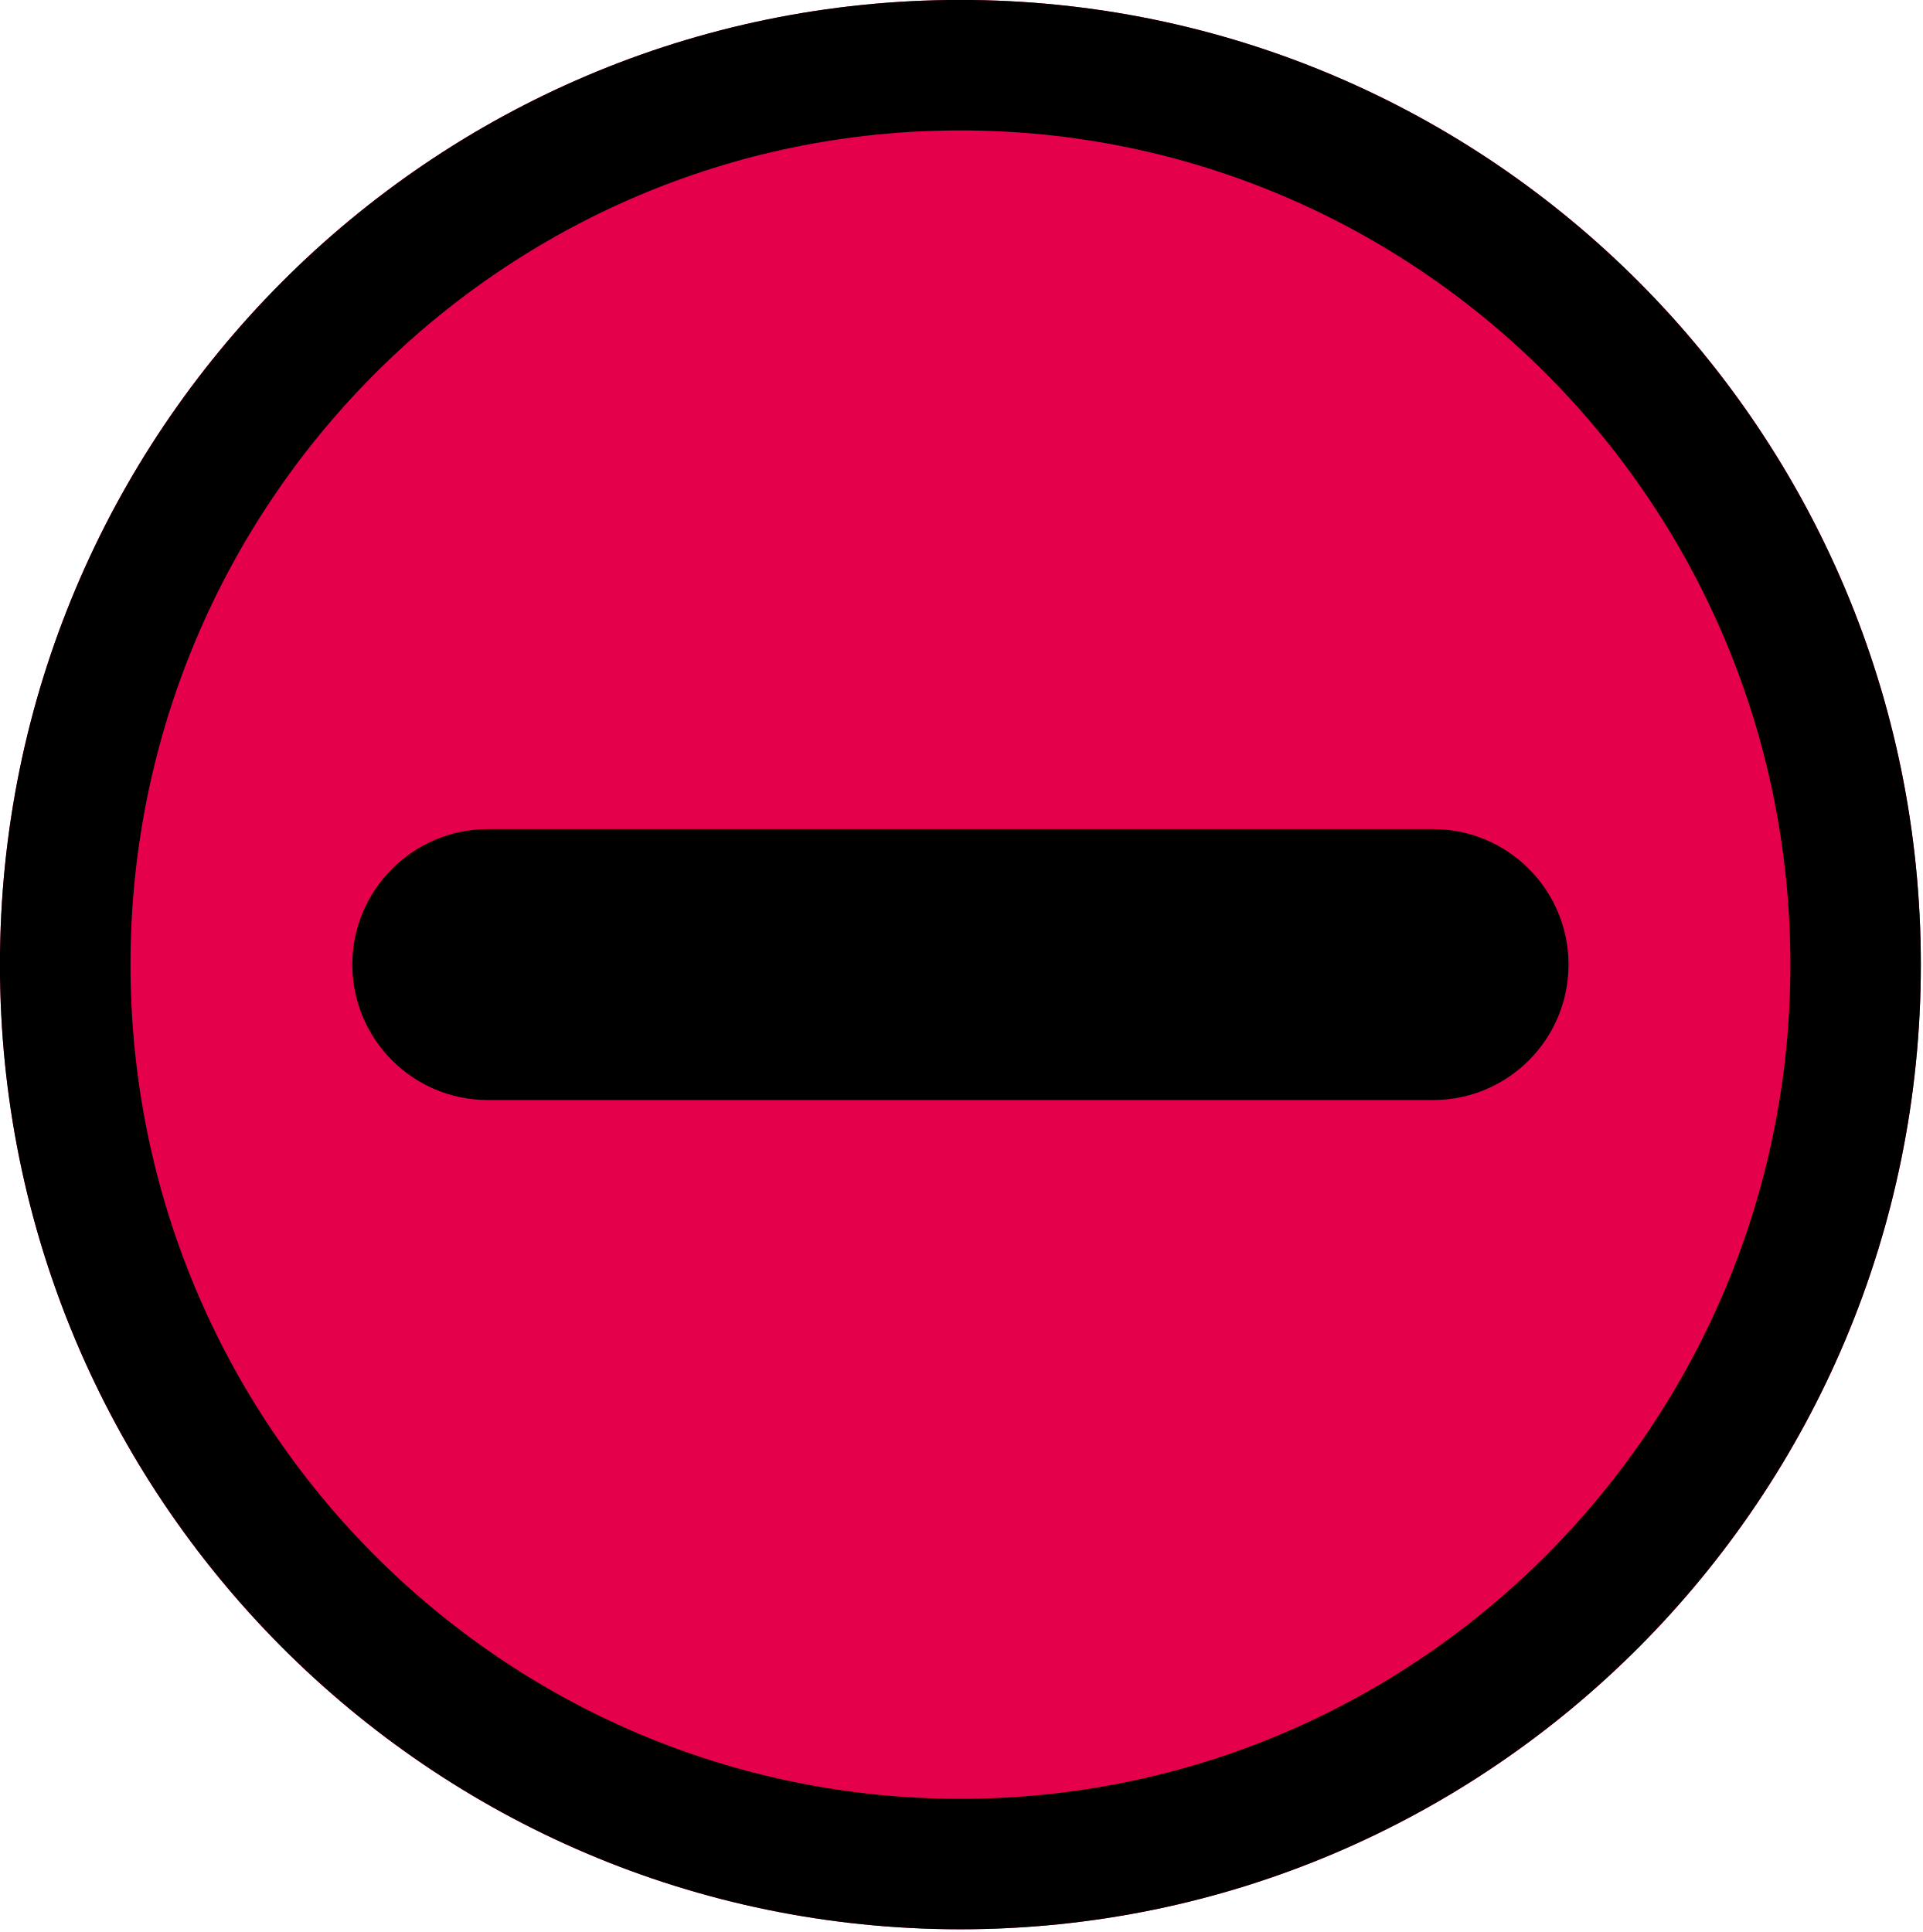
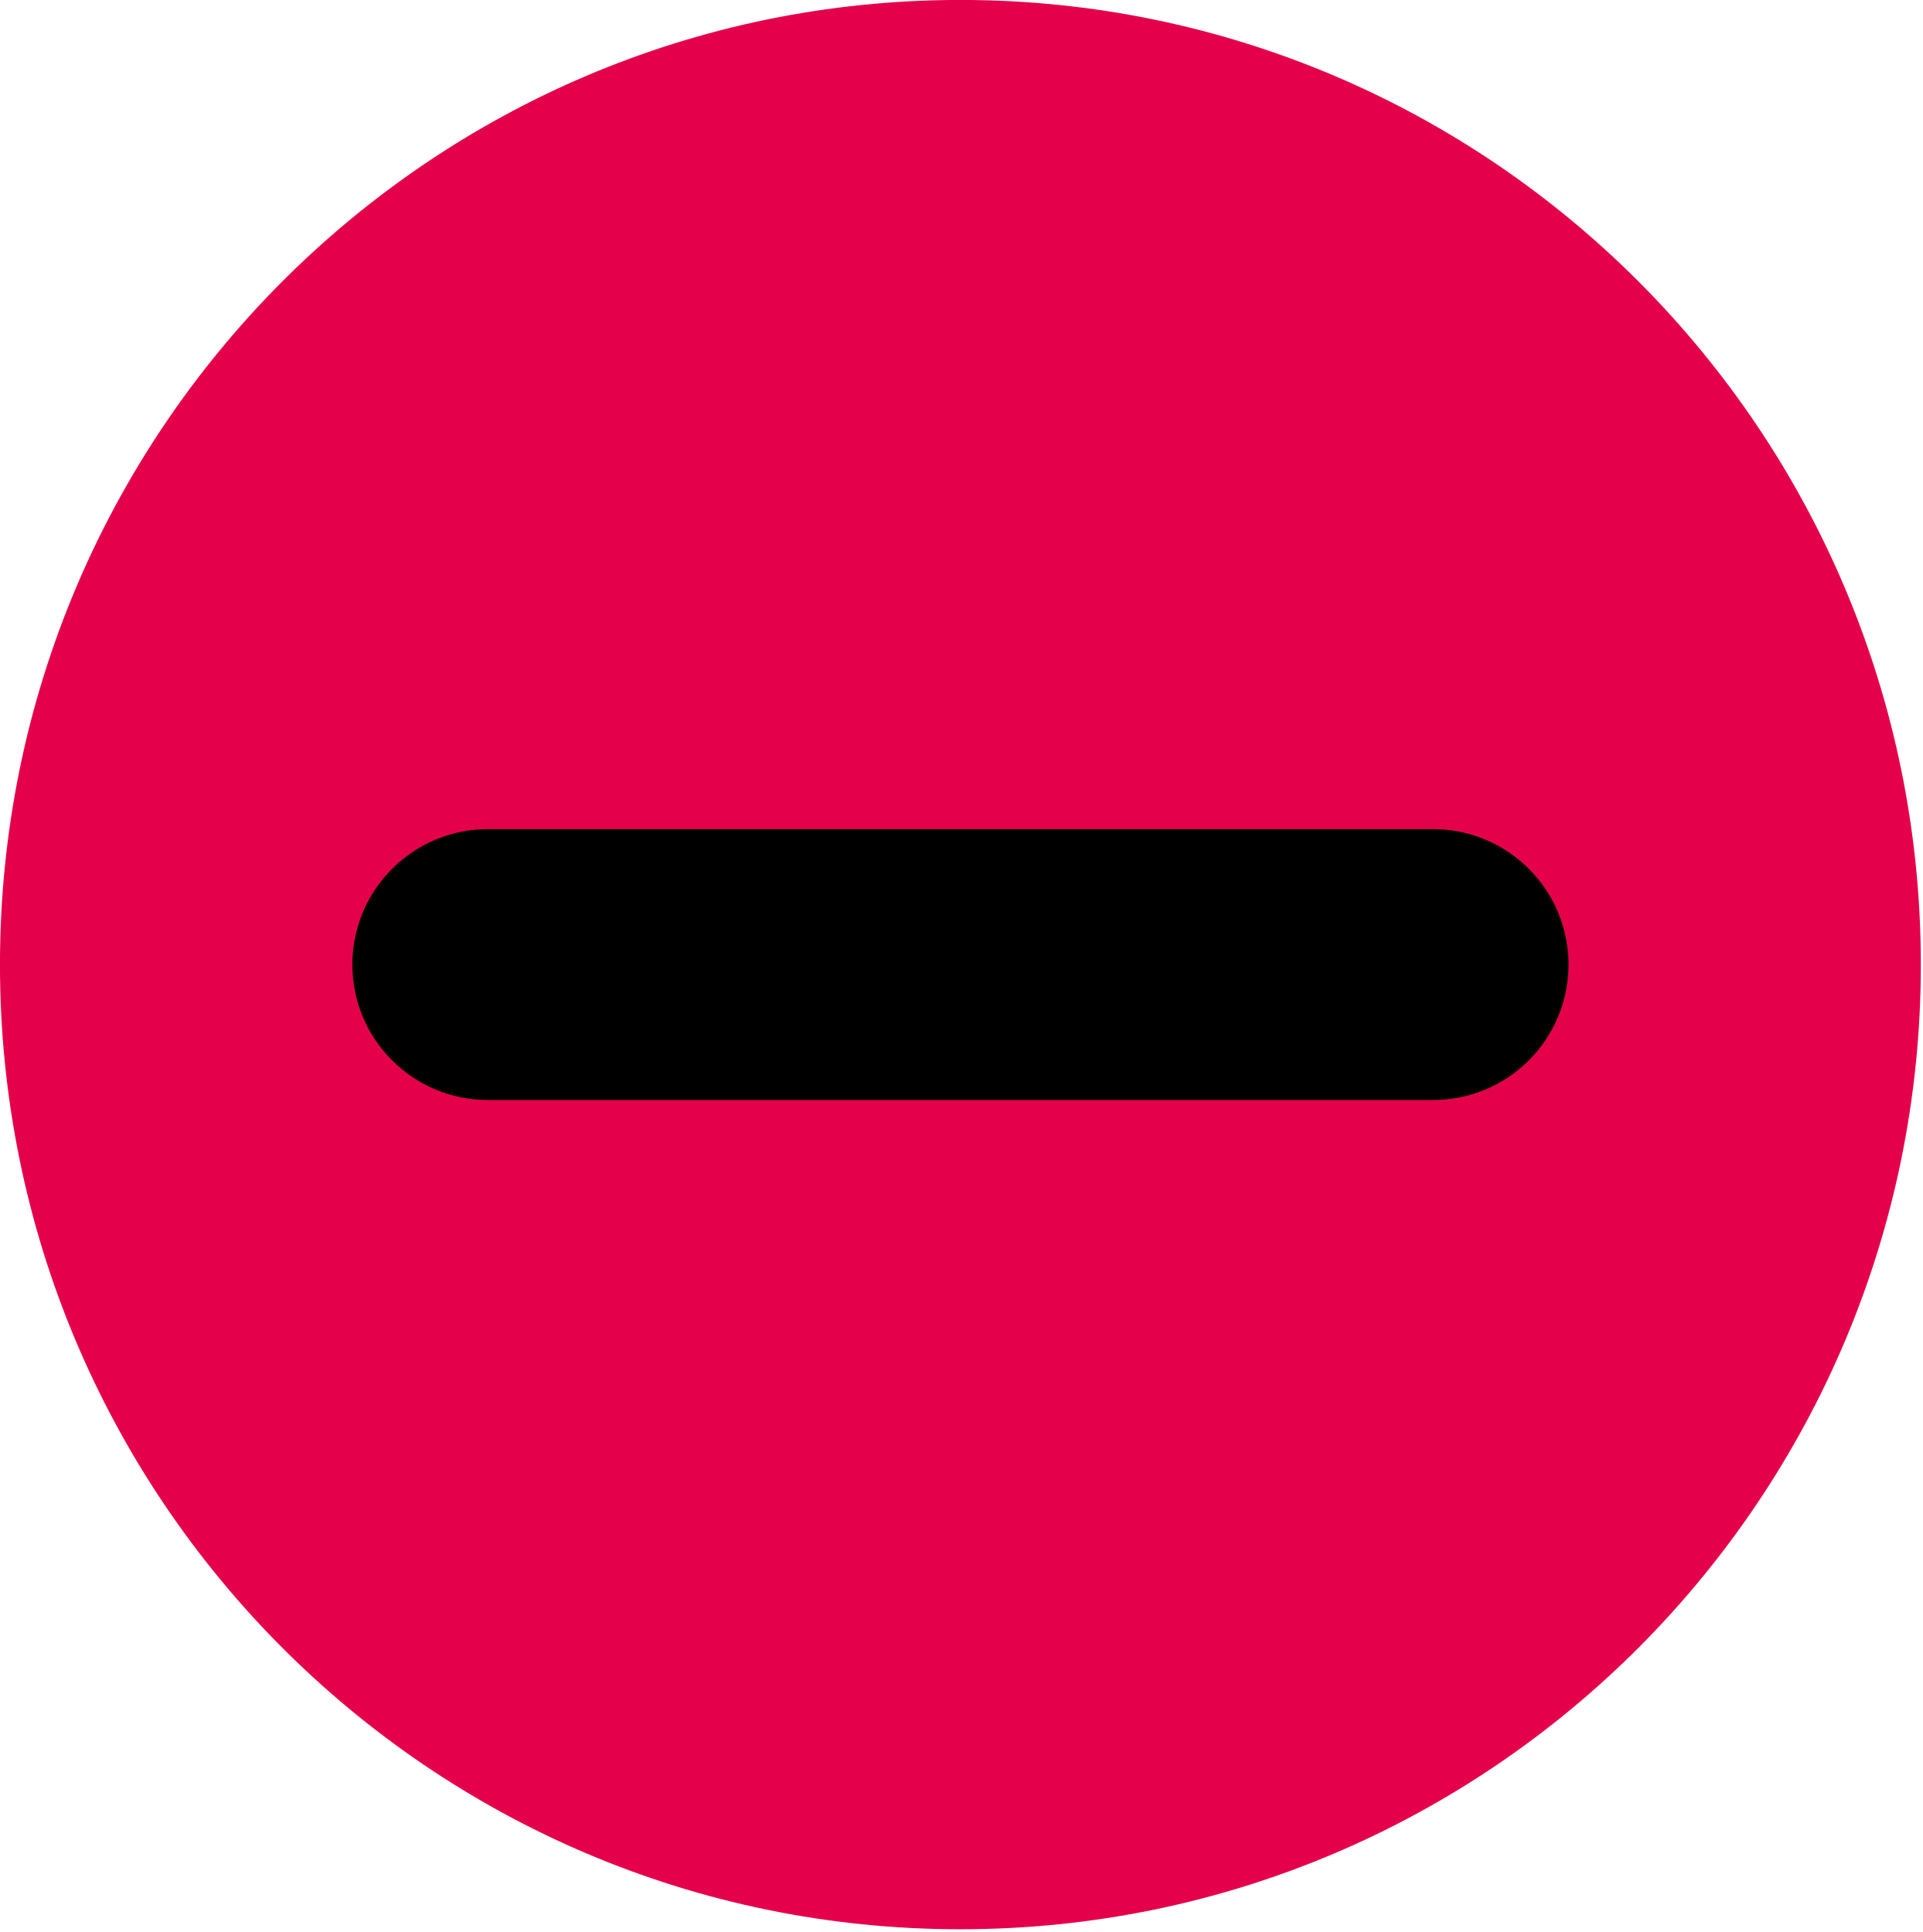
<svg xmlns="http://www.w3.org/2000/svg" width="100%" height="100%" viewBox="0 0 196 197" version="1.1" xml:space="preserve" style="fill-rule:evenodd;clip-rule:evenodd;stroke-linejoin:round;stroke-miterlimit:2;">
  <g transform="matrix(1,0,0,1,-5699,-1416)">
    <g id="ArtBoard2" transform="matrix(0.174854,0,0,1.06338,4702.33,246.277)">
      <rect x="5700" y="1100" width="1120" height="185" style="fill:none;" />
      <clipPath id="_clip1">
        <rect x="5700" y="1100" width="1120" height="185" />
      </clipPath>
      <g clip-path="url(#_clip1)">
        <g transform="matrix(7.23548,0,0,1.20472,-40645.8,-241.233)">
          <g transform="matrix(0.739794,0,0,0.733915,1542.87,306.742)">
            <circle cx="6677.37" cy="1203.62" r="104.619" style="fill:rgb(229,0,75);" />
-             <path d="M6677.37,1099C6735.11,1099 6781.99,1145.88 6781.99,1203.62C6781.99,1261.36 6735.11,1308.24 6677.37,1308.24C6619.63,1308.24 6572.75,1261.36 6572.75,1203.62C6572.75,1145.88 6619.63,1099 6677.37,1099ZM6677.37,1113.15C6727.29,1113.15 6767.78,1153.7 6767.78,1203.62C6767.78,1253.53 6727.29,1294.09 6677.37,1294.09C6627.46,1294.09 6586.97,1253.53 6586.97,1203.62C6586.97,1153.7 6627.46,1113.15 6677.37,1113.15Z" />
          </g>
          <g transform="matrix(1.01392,0,0,0.461753,-301.753,625.86)">
            <path d="M6739.69,1221.94C6739.69,1209.06 6734.87,1198.59 6728.93,1198.59L6653.8,1198.59C6647.86,1198.59 6643.03,1209.06 6643.03,1221.94C6643.03,1234.83 6647.86,1245.29 6653.8,1245.29L6728.93,1245.29C6734.87,1245.29 6739.69,1234.83 6739.69,1221.94Z" />
          </g>
        </g>
      </g>
    </g>
  </g>
</svg>
